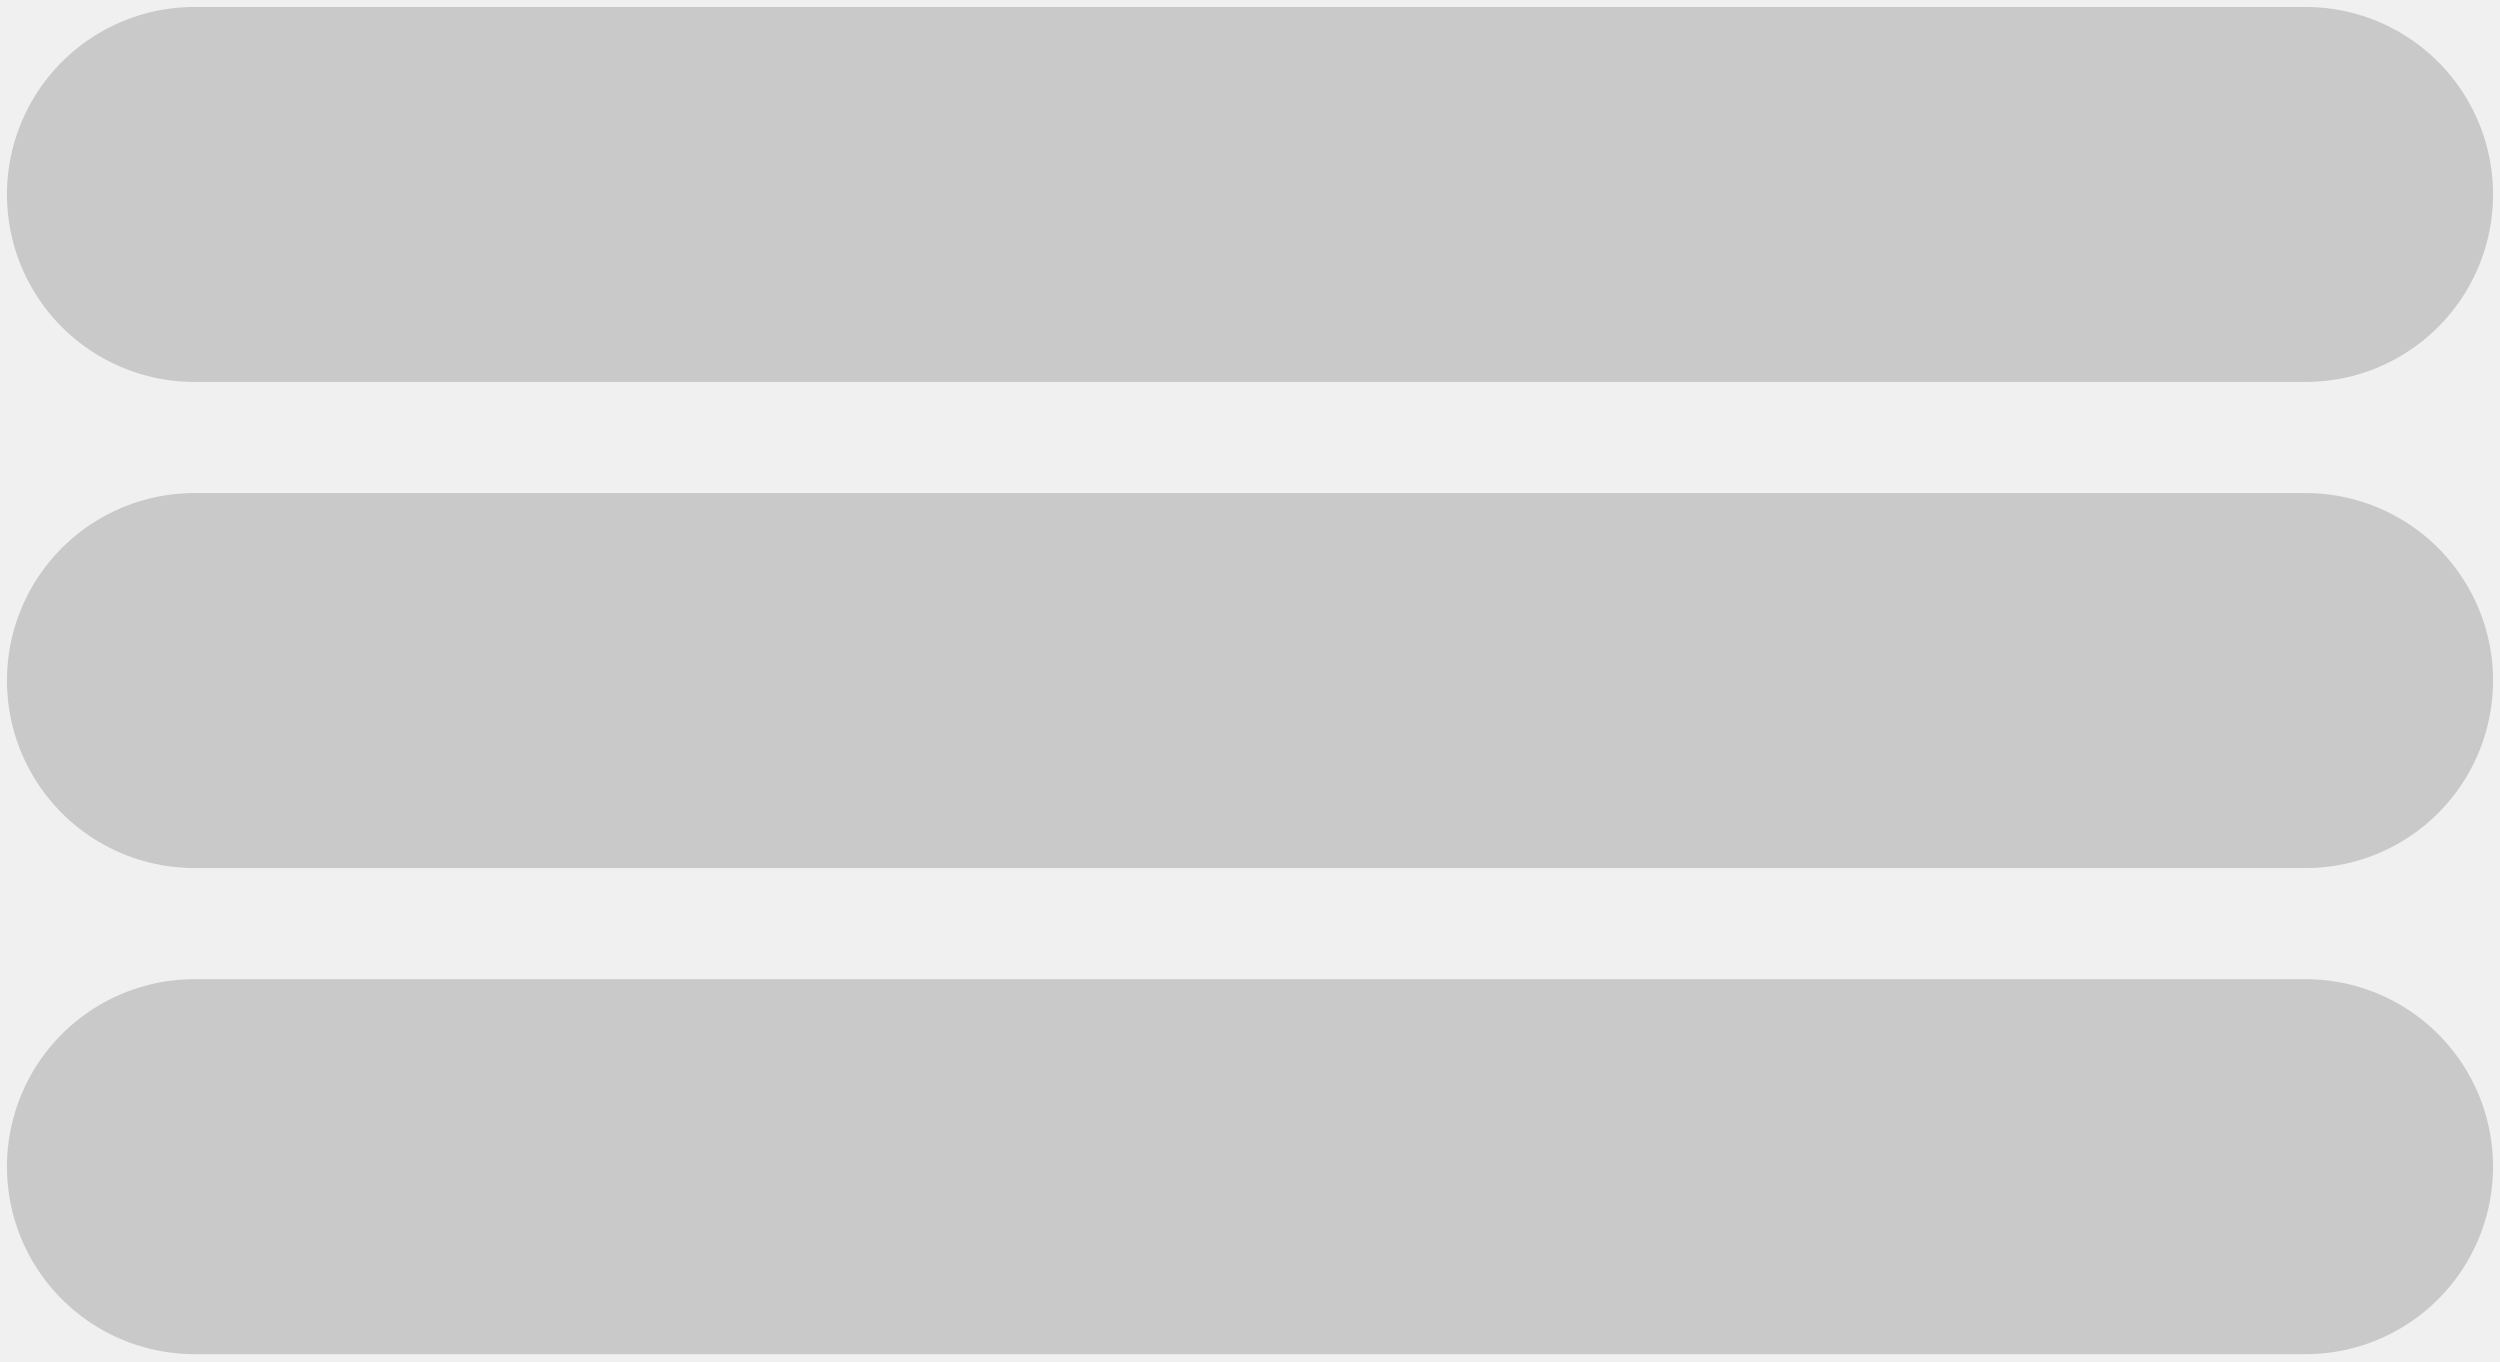
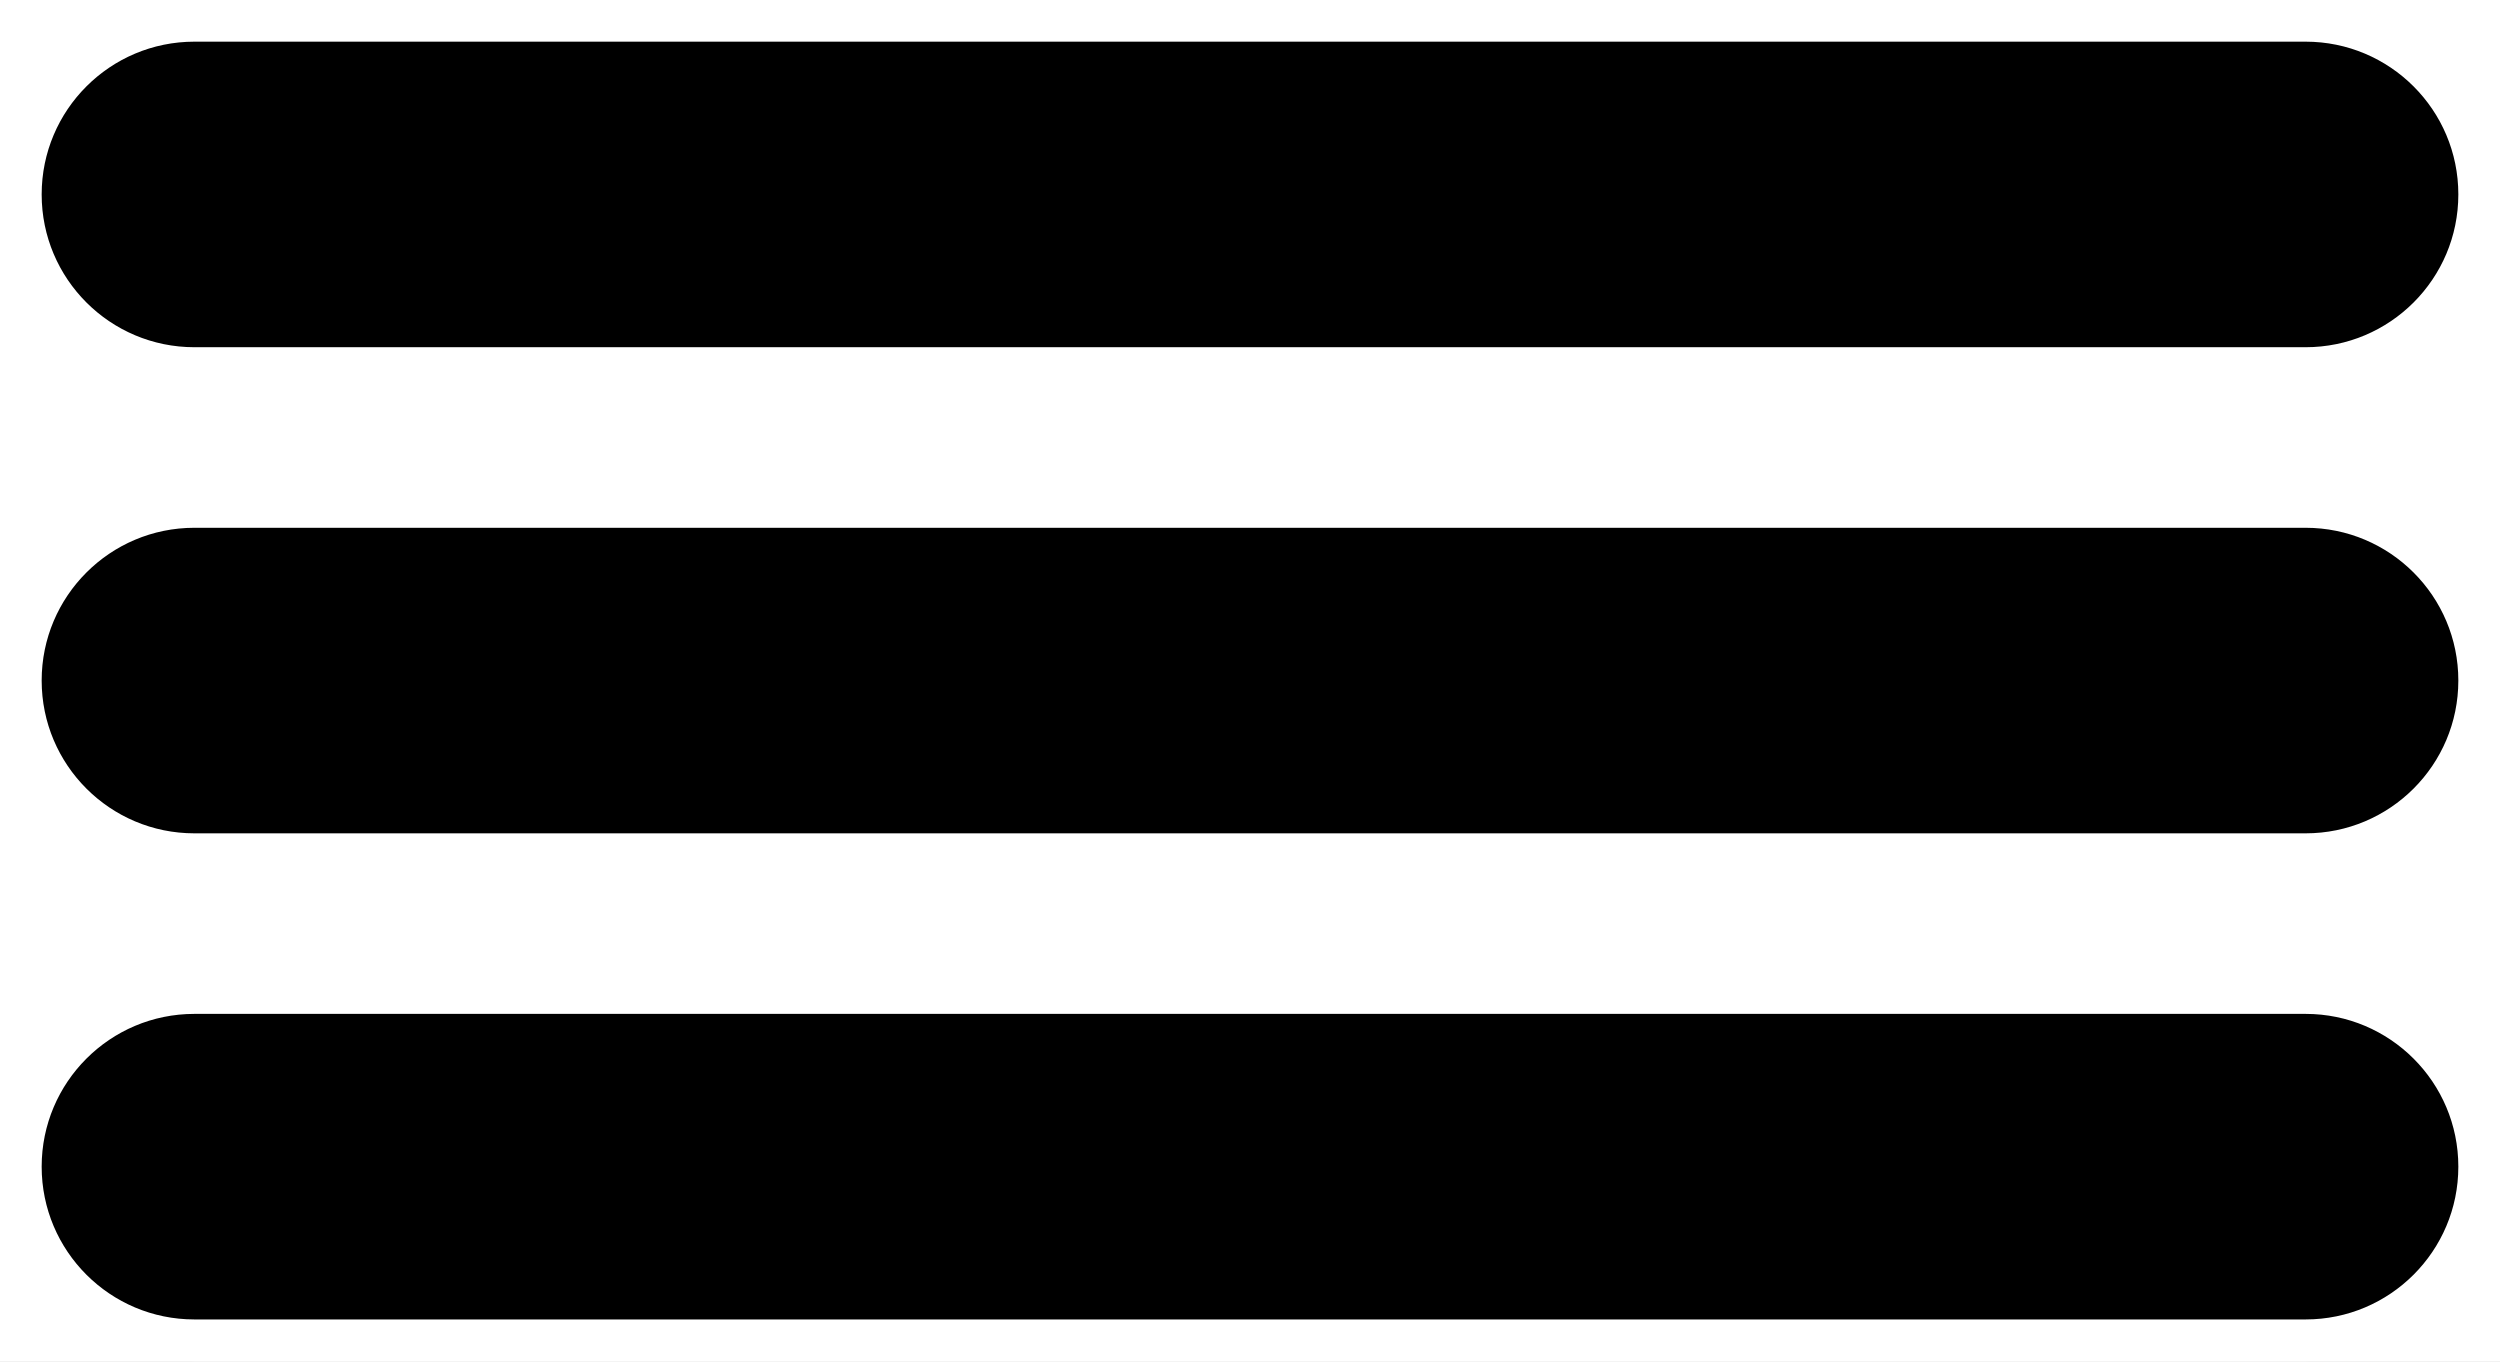
<svg xmlns="http://www.w3.org/2000/svg" width="180" height="98" viewBox="0 0 180 98" fill="none">
-   <path d="M14 14H166" stroke="#FBFBFB" stroke-width="27" stroke-linecap="round" />
-   <path d="M14 14H166" stroke="black" stroke-opacity="0.2" stroke-width="27" stroke-linecap="round" />
-   <path d="M14 49H166" stroke="#FBFBFB" stroke-width="27" stroke-linecap="round" />
-   <path d="M14 49H166" stroke="black" stroke-opacity="0.2" stroke-width="27" stroke-linecap="round" />
-   <path d="M14 84H166" stroke="#FBFBFB" stroke-width="27" stroke-linecap="round" />
-   <path d="M14 84H166" stroke="black" stroke-opacity="0.2" stroke-width="27" stroke-linecap="round" />
+   <g clip-path="url(#clip0_348_20)">
+     <rect width="180" height="98" fill="white" />
+     <rect x="1.5" y="1.5" width="177" height="25" rx="12.5" fill="black" />
+     <rect x="1.5" y="1.5" width="177" height="25" rx="12.5" stroke="white" stroke-width="3" />
+     <rect x="1.5" y="36.5" width="177" height="25" rx="12.5" fill="black" />
+     <rect x="1.5" y="36.5" width="177" height="25" rx="12.5" stroke="white" stroke-width="3" />
+     <rect x="1.5" y="71.5" width="177" height="25" rx="12.5" fill="black" />
+     <rect x="1.5" y="71.5" width="177" height="25" rx="12.5" stroke="white" stroke-width="3" />
+   </g>
+   <defs>
+     <clipPath id="clip0_348_20">
+       <rect width="180" height="98" fill="white" />
+     </clipPath>
+   </defs>
</svg>
